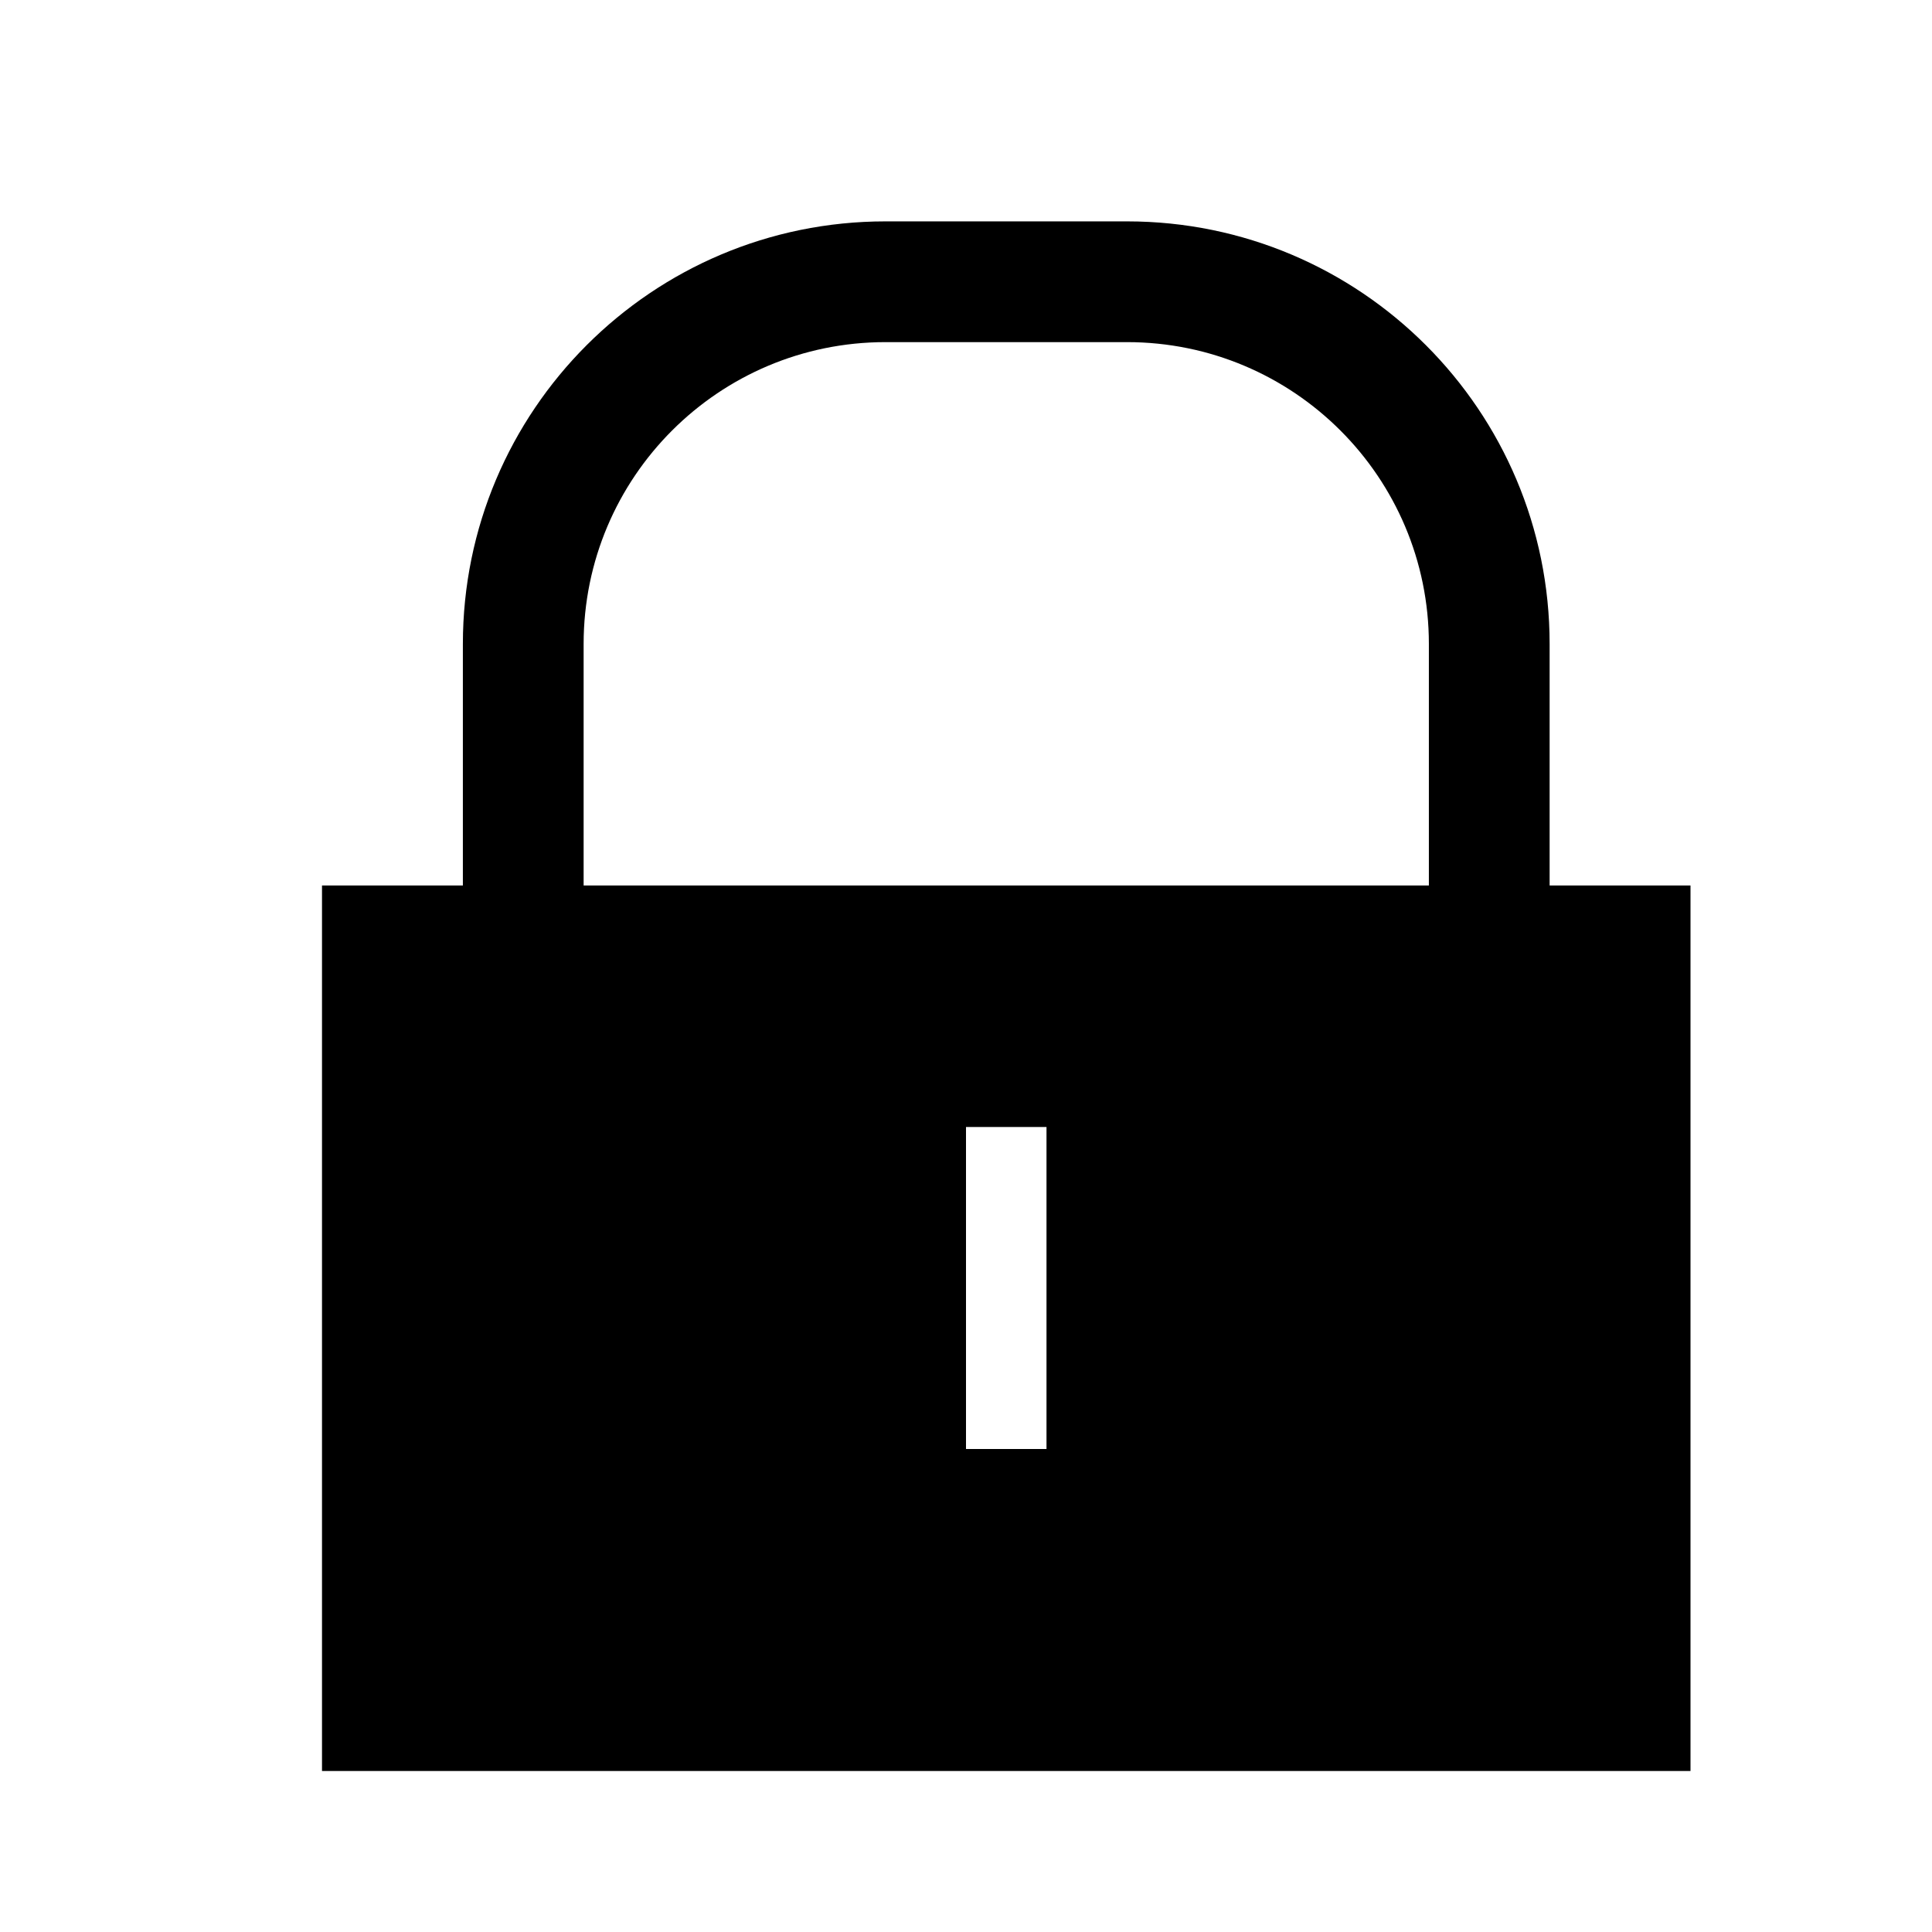
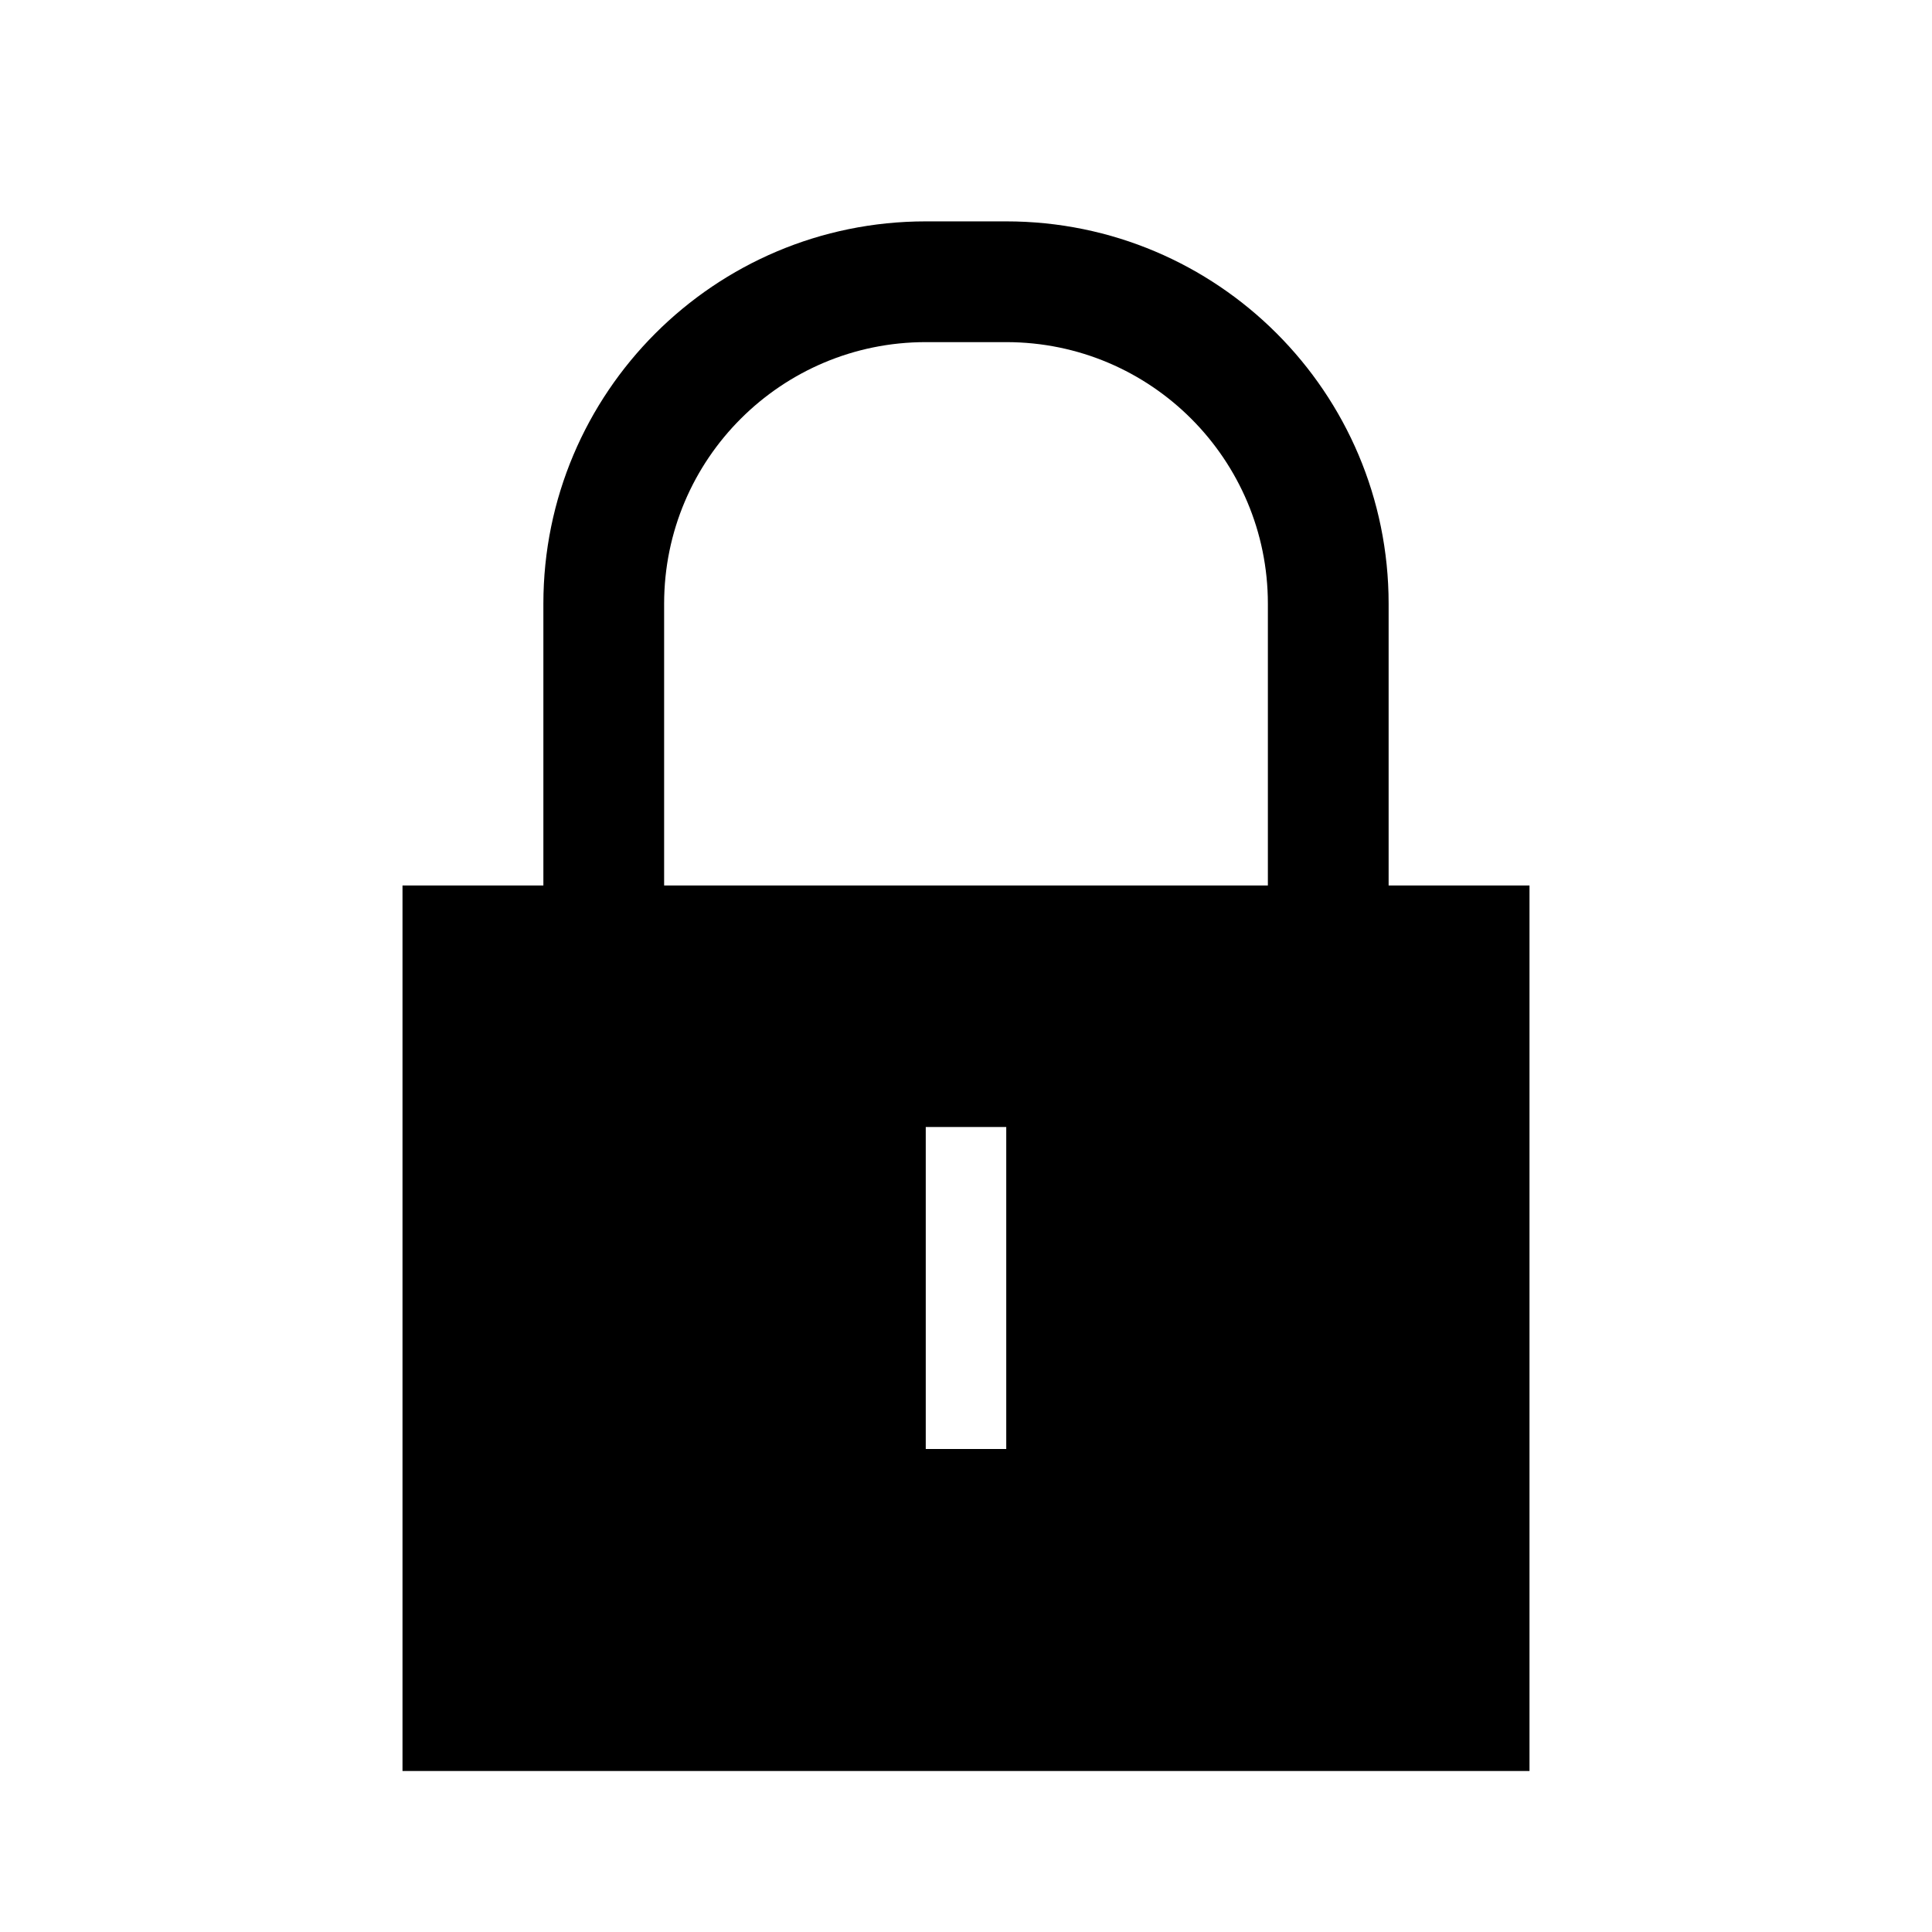
<svg xmlns="http://www.w3.org/2000/svg" width="24" height="24" fill="none">
-   <path fill="currentColor" d="M11 2.75A5.25 5.25 0 0 0 5.75 8v3H4v11h17V11h-1.75V8c0-2.9-2.35-5.25-5.25-5.25h-3ZM17.75 11H7.25V8A3.75 3.75 0 0 1 11 4.25h3A3.75 3.75 0 0 1 17.75 8v3ZM12 18v-4h1v4h-1Z" />
+   <path fill="currentColor" fill-rule="evenodd" d="M6.75 11V7.5a4.75 4.75 0 0 1 4.75-4.75h1a4.75 4.75 0 0 1 4.75 4.75V11H19v11H5V11h1.75Zm1.5-3.5c0-1.8 1.46-3.25 3.25-3.25h1c1.8 0 3.25 1.46 3.25 3.25V11h-7.5V7.5ZM11.5 18v-4h1v4h-1Z" clip-rule="evenodd" />
</svg>
